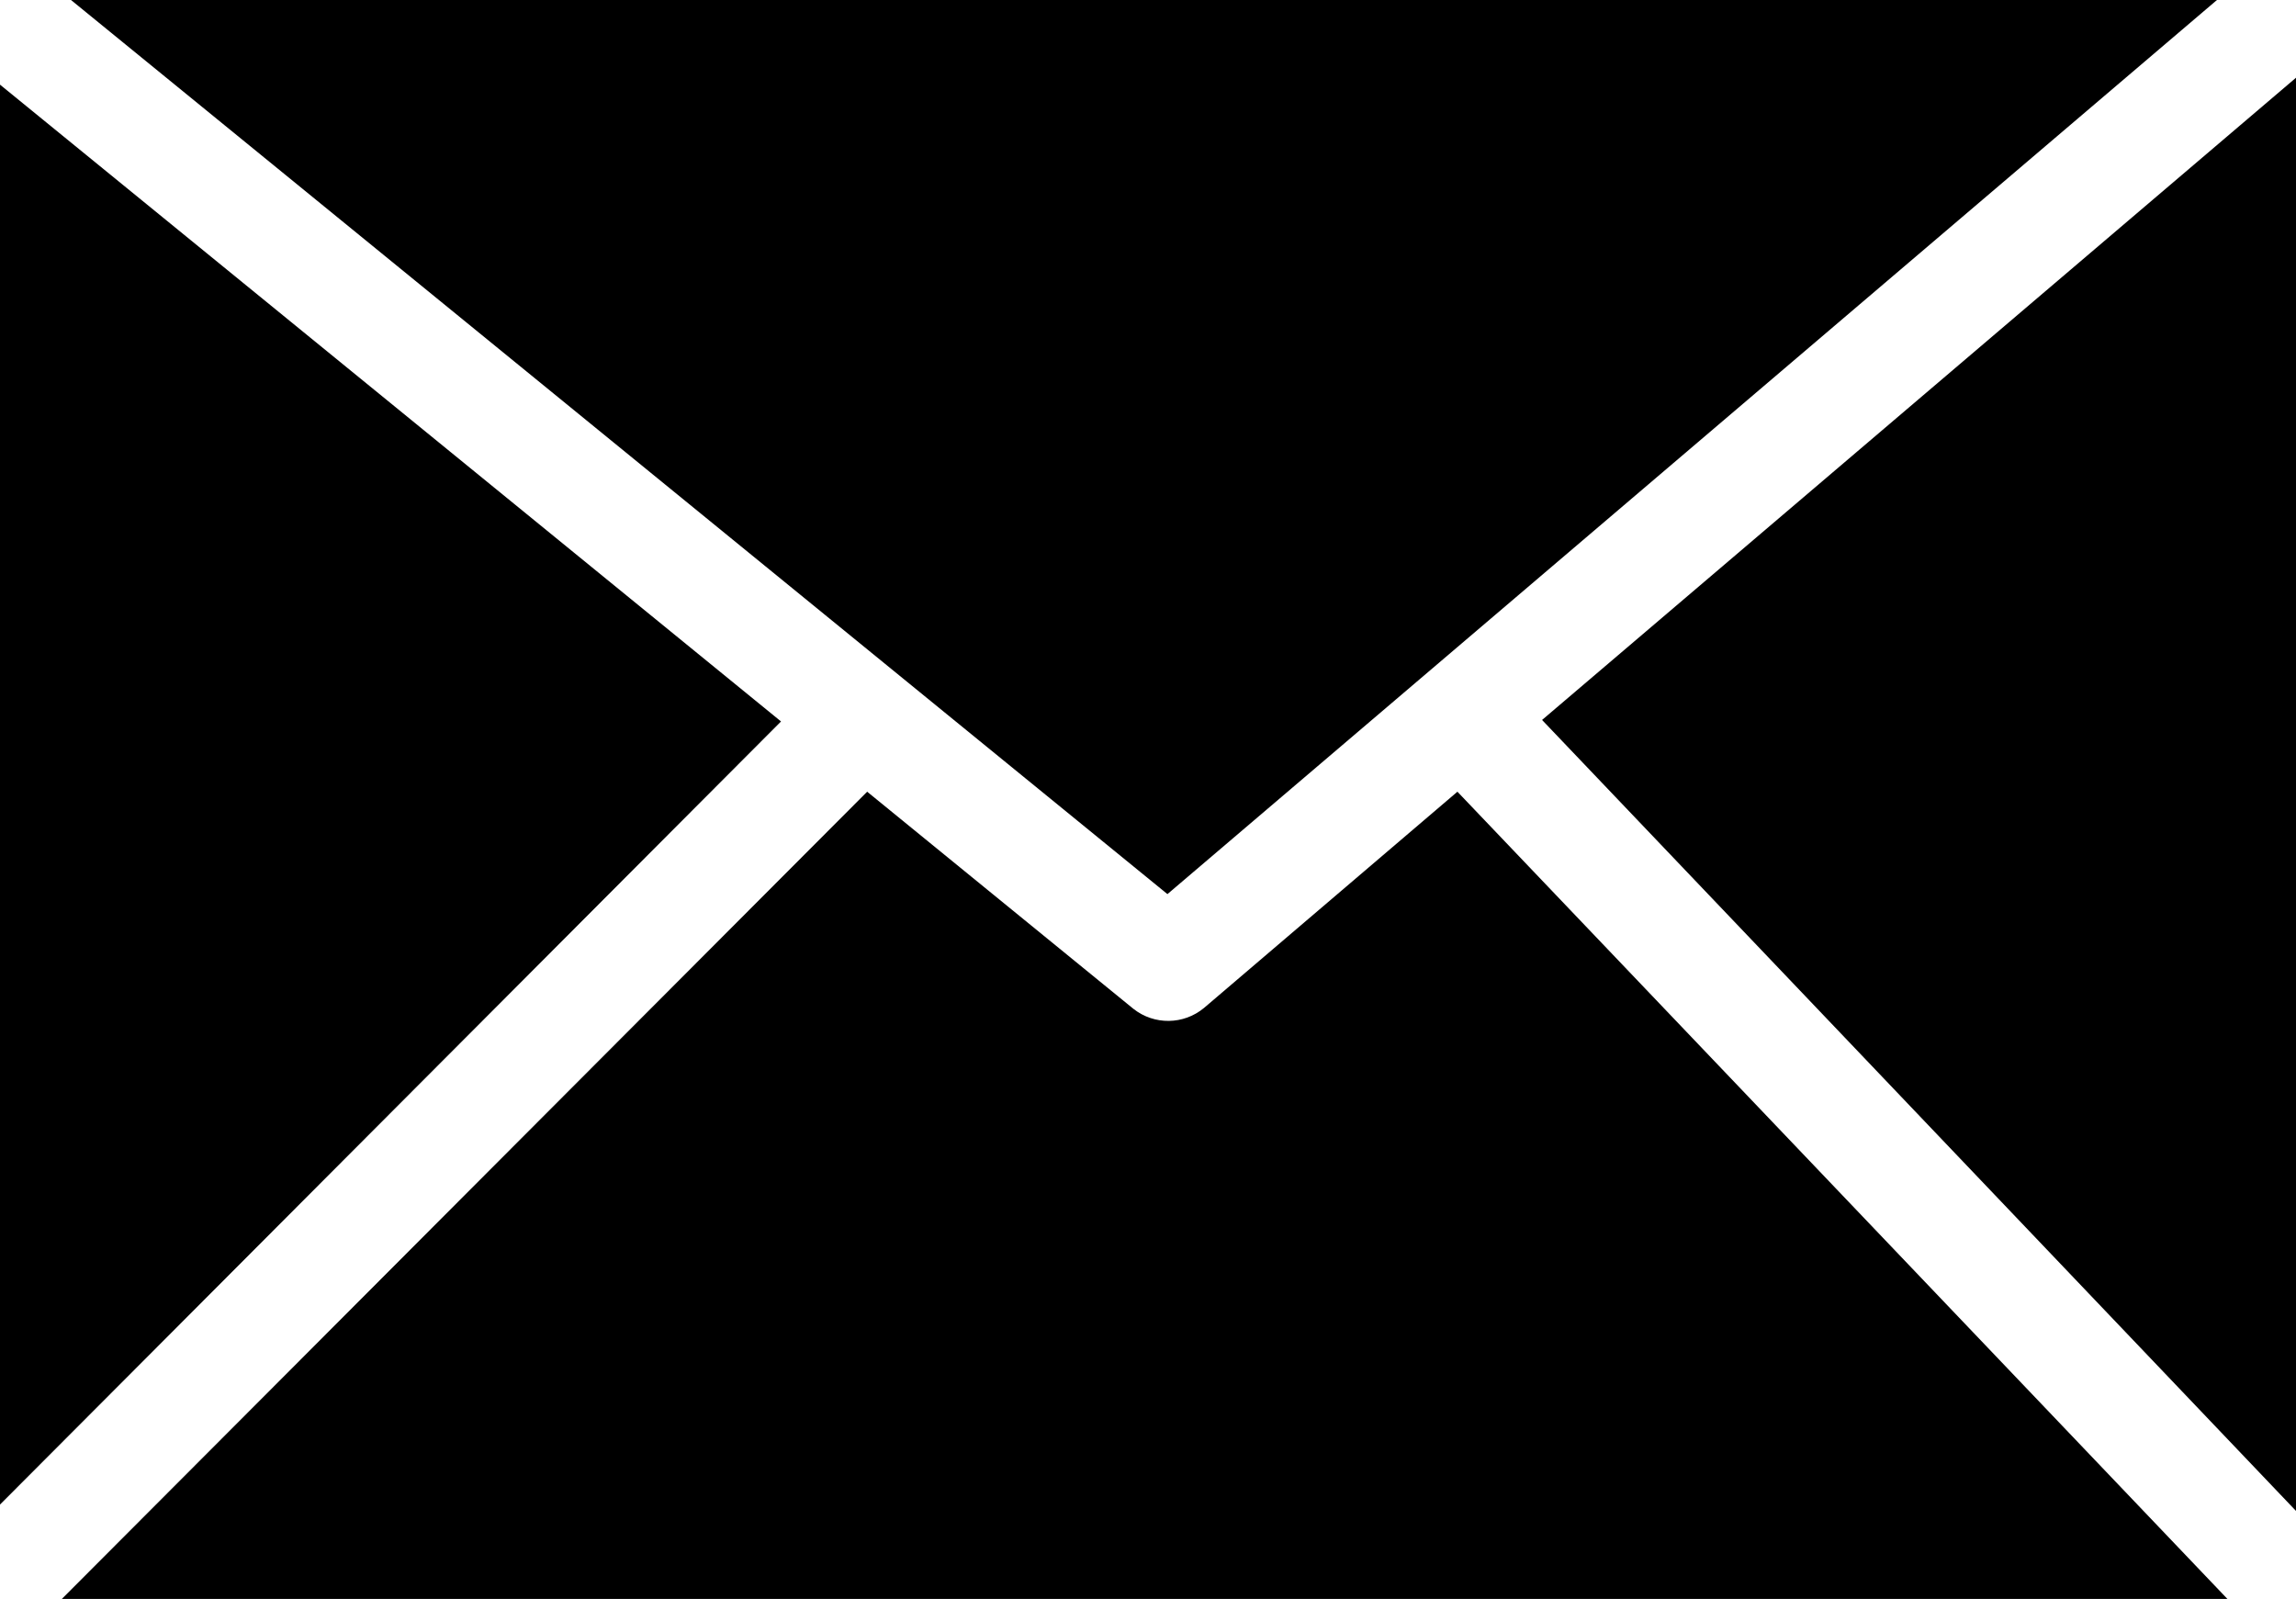
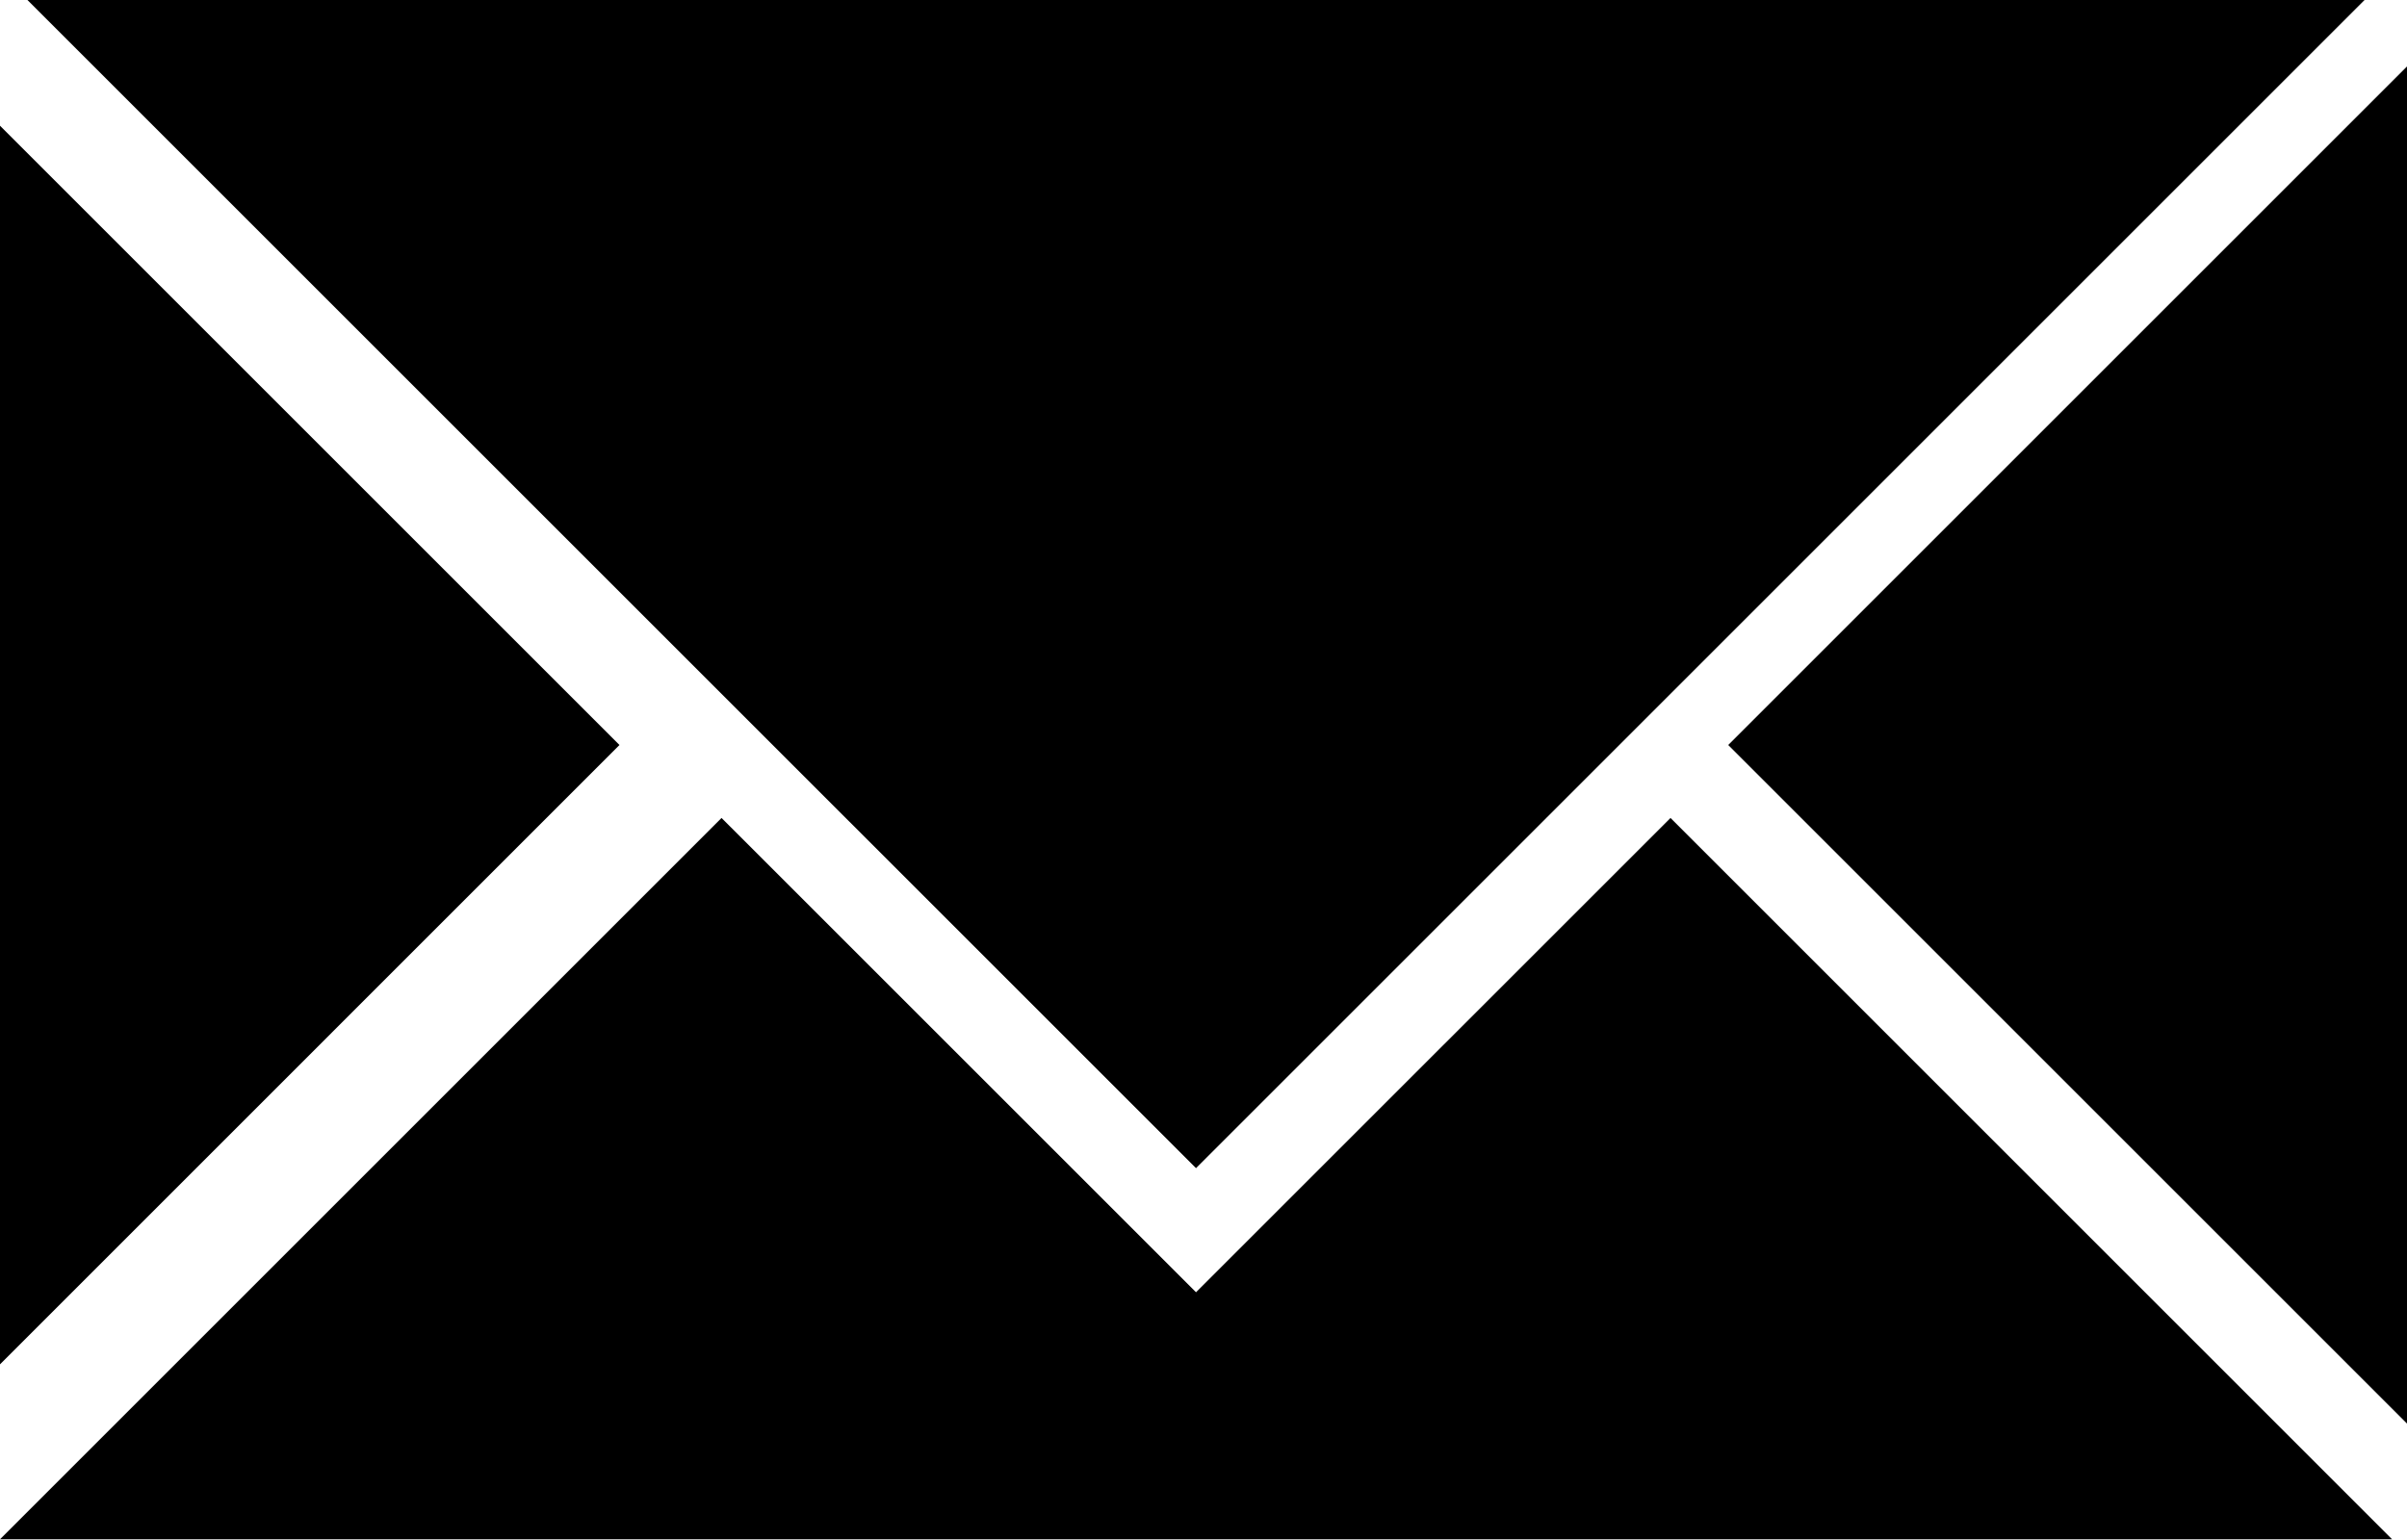
- <svg xmlns="http://www.w3.org/2000/svg" id="Layer_1" data-name="Layer 1" viewBox="0 0 122.88 85.57">
-   <path d="M3.8,0,62.48,47.85,118.65,0ZM0,80.52,41.8,38.61,0,4.53v76ZM46.41,42.37,3.31,85.57h115.9L78,42.37,64.44,53.94h0a3,3,0,0,1-3.78.05L46.41,42.37Zm36.12-3.84,40.35,42.33V4.16L82.53,38.53Z" />
+ <svg xmlns="http://www.w3.org/2000/svg" version="1.1" id="Layer_1" x="0px" y="0px" width="122.88px" height="78.607px" viewBox="0 0 122.88 78.607" enable-background="new 0 0 122.88 78.607" xml:space="preserve">
+   <g>
+     <path fill-rule="evenodd" clip-rule="evenodd" d="M61.058,65.992l24.224-24.221l36.837,36.836H73.673h-25.23H0l36.836-36.836 L61.058,65.992L61.058,65.992z M1.401,0l59.656,59.654L120.714,0H1.401L1.401,0z M0,69.673l31.625-31.628L0,6.42V69.673L0,69.673z M122.88,72.698L88.227,38.045L122.88,3.393V72.698L122.88,72.698z" />
+   </g>
</svg>
